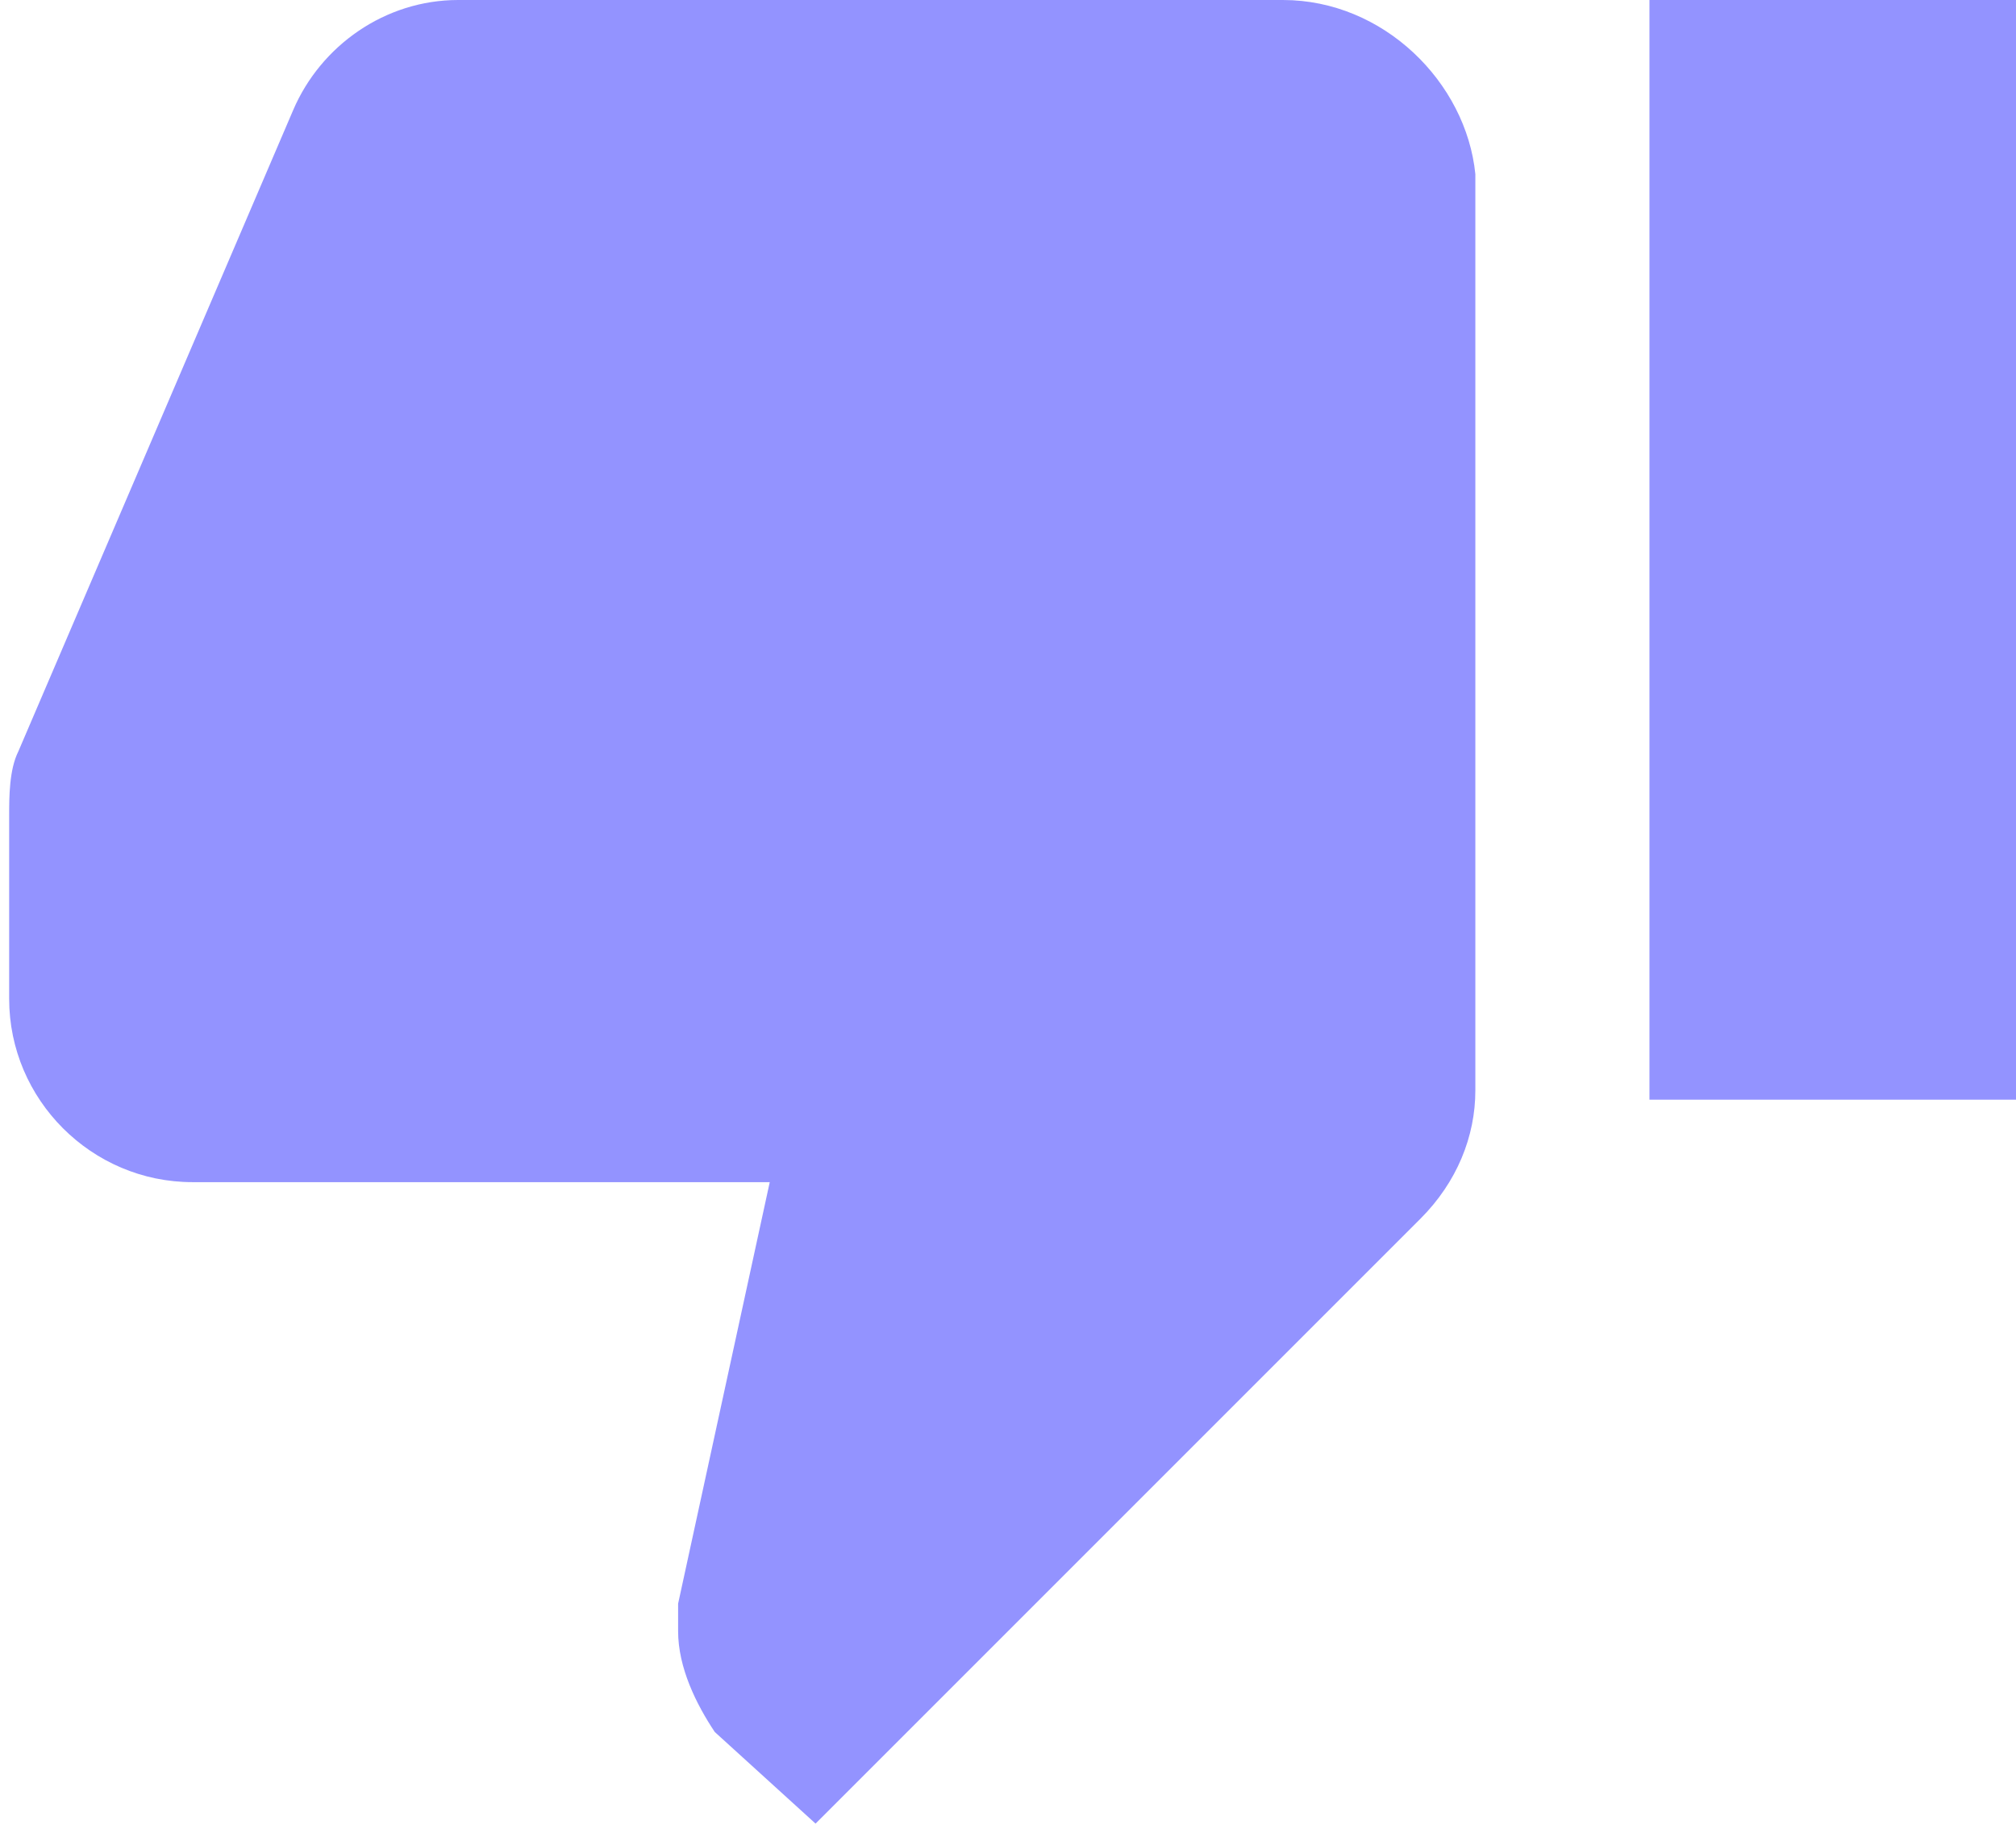
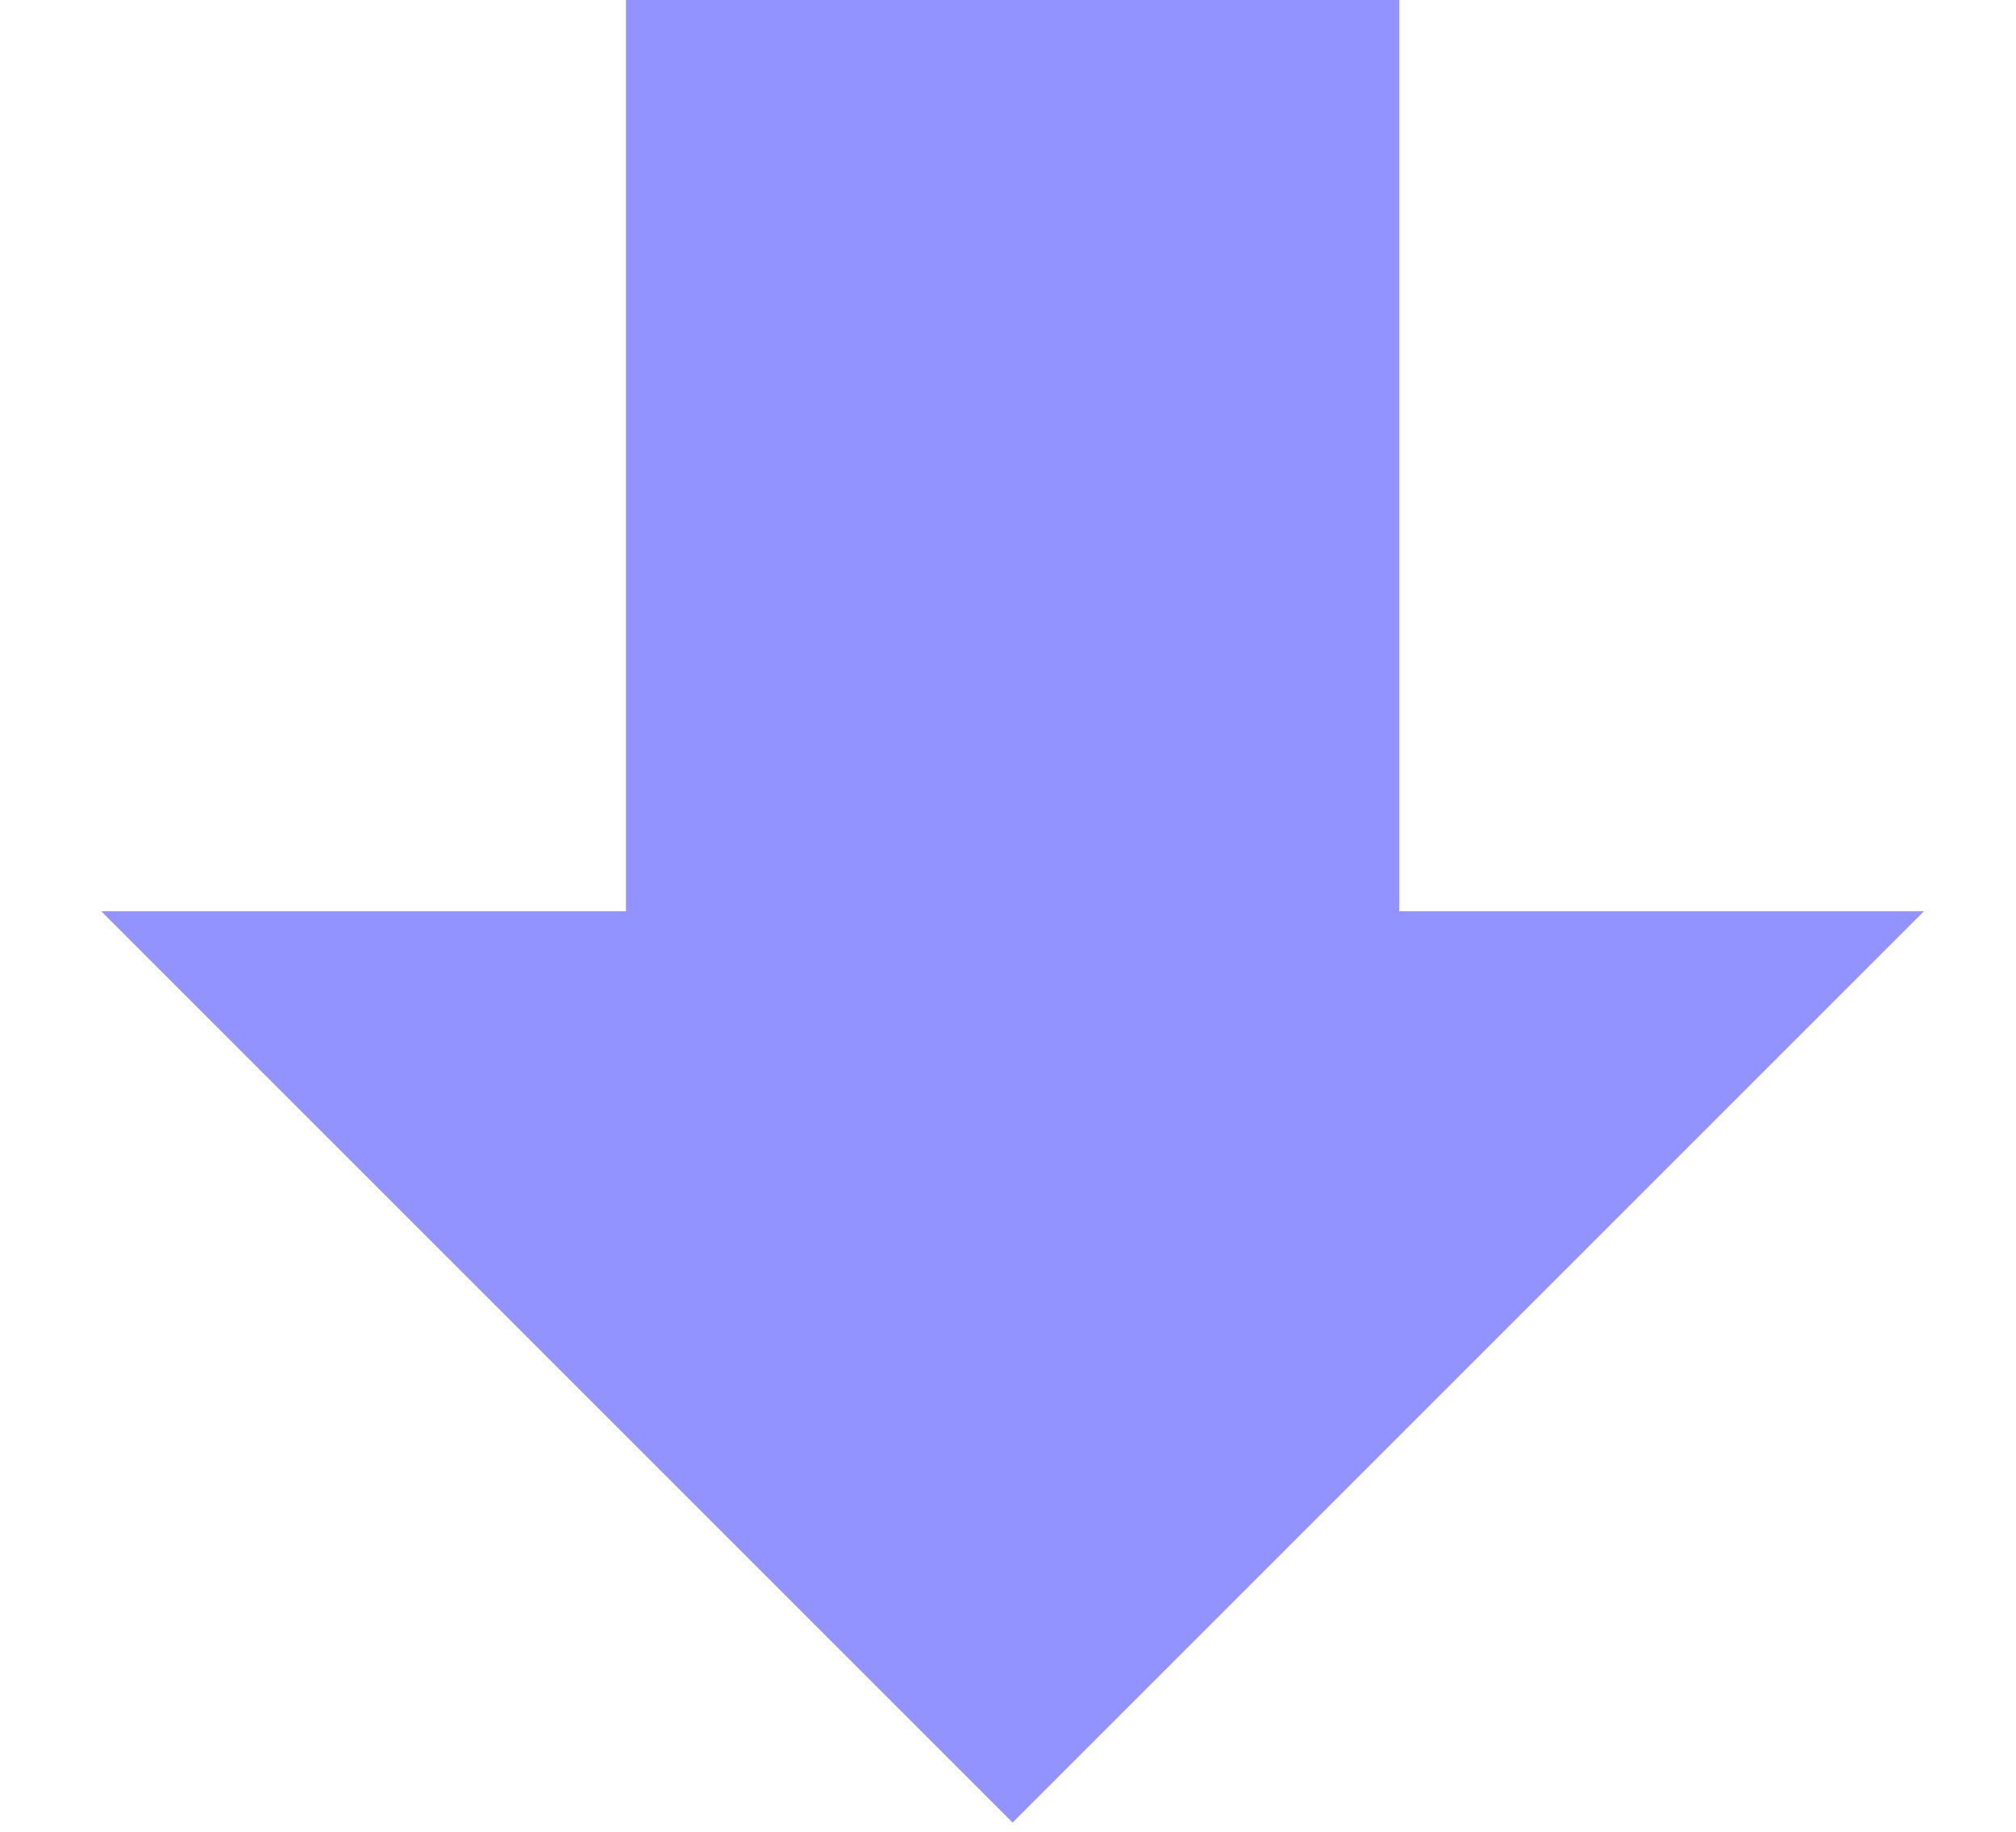
- <svg xmlns="http://www.w3.org/2000/svg" version="1.1" id="Layer_1" x="0px" y="0px" viewBox="-292 388 22 20" style="enable-background:new -292 388 22 20;" xml:space="preserve">
+ <svg xmlns="http://www.w3.org/2000/svg" version="1.1" id="Layer_1" x="0px" y="0px" viewBox="0 0 21.9 19.9" style="enable-background:new 0 0 21.9 19.9;" xml:space="preserve">
  <style type="text/css">
	.st0{fill:#9393FF;}
</style>
-   <path class="st0" d="M-278,388h-9c-0.8,0-1.5,0.5-1.8,1.2l-3,7c-0.1,0.2-0.1,0.5-0.1,0.7v1.9l0,0l0,0.1c0,1.1,0.9,2,2,2h6.3l-1,4.6  l0,0.3c0,0.4,0.2,0.8,0.4,1.1l1.1,1l6.6-6.6c0.4-0.4,0.6-0.9,0.6-1.4v-10C-276,388.9-276.9,388-278,388z M-274,388v12h4v-12H-274z" />
+   <g transform="translate(0 -1036.4)">
+     <path class="st0" d="M6.7,1036.4h8.5v9.9h5.7l-9.9,9.9l-9.9-9.9h5.7V1036.4z" />
+   </g>
</svg>
